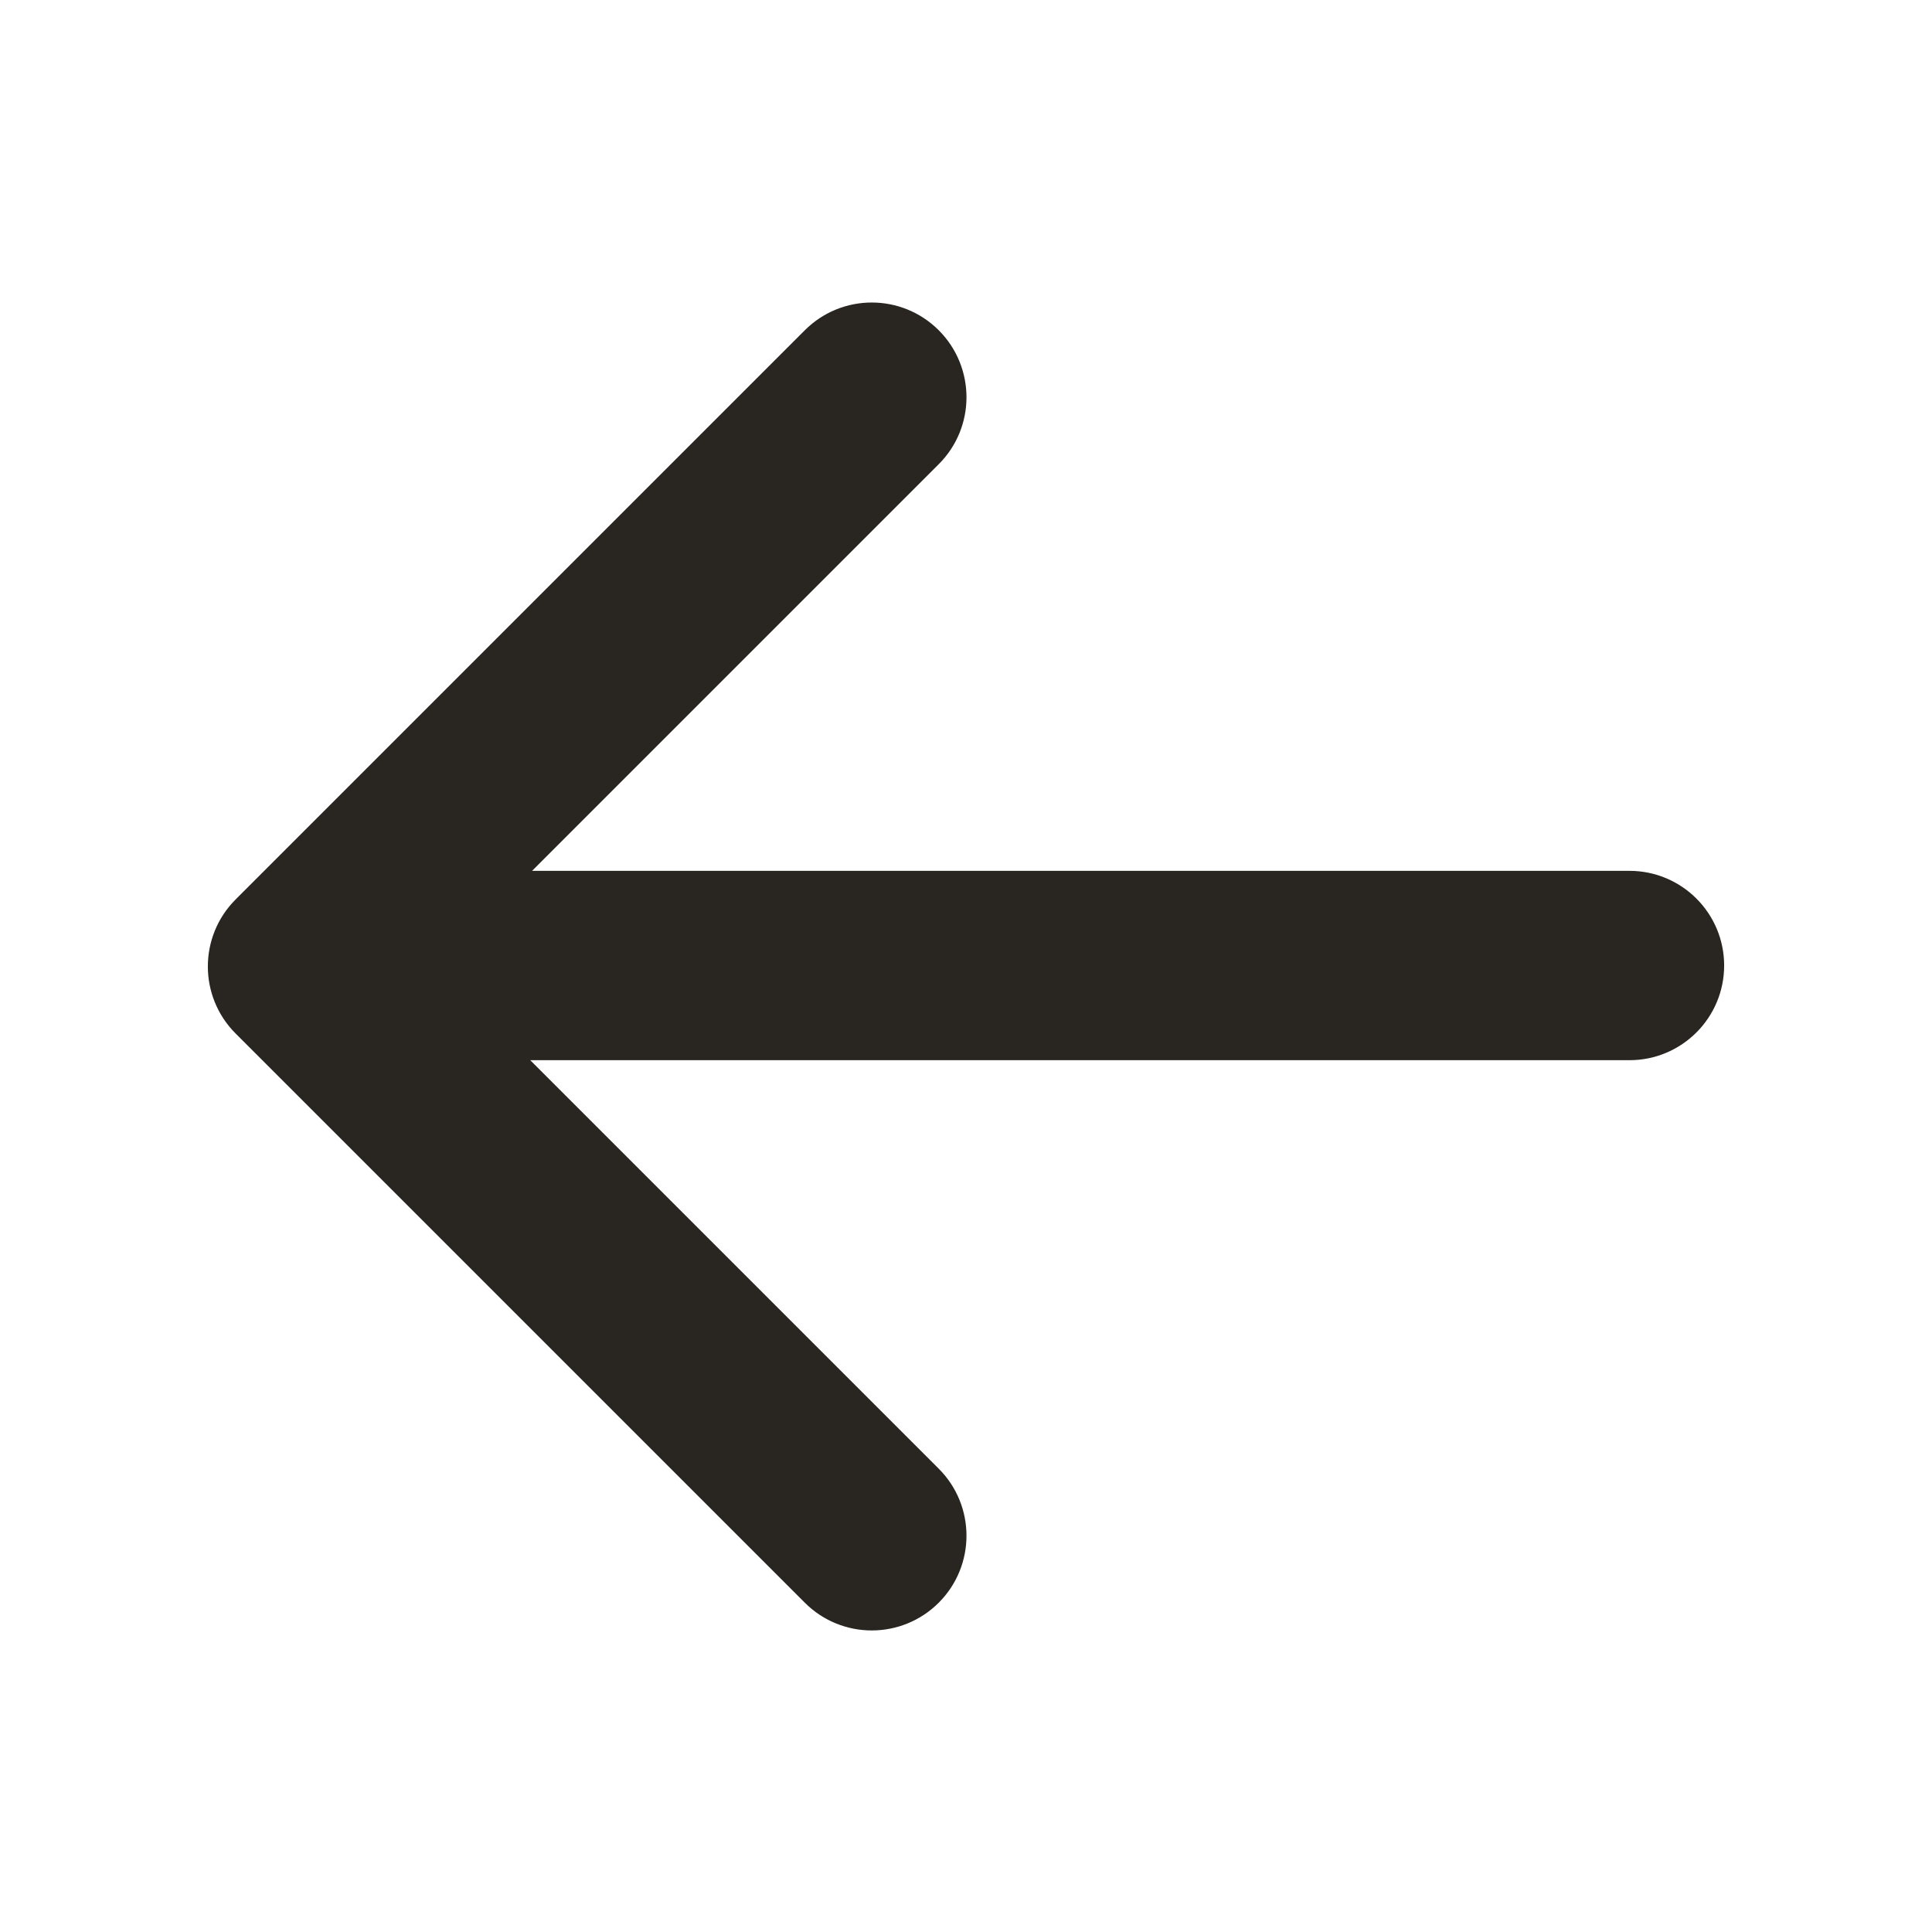
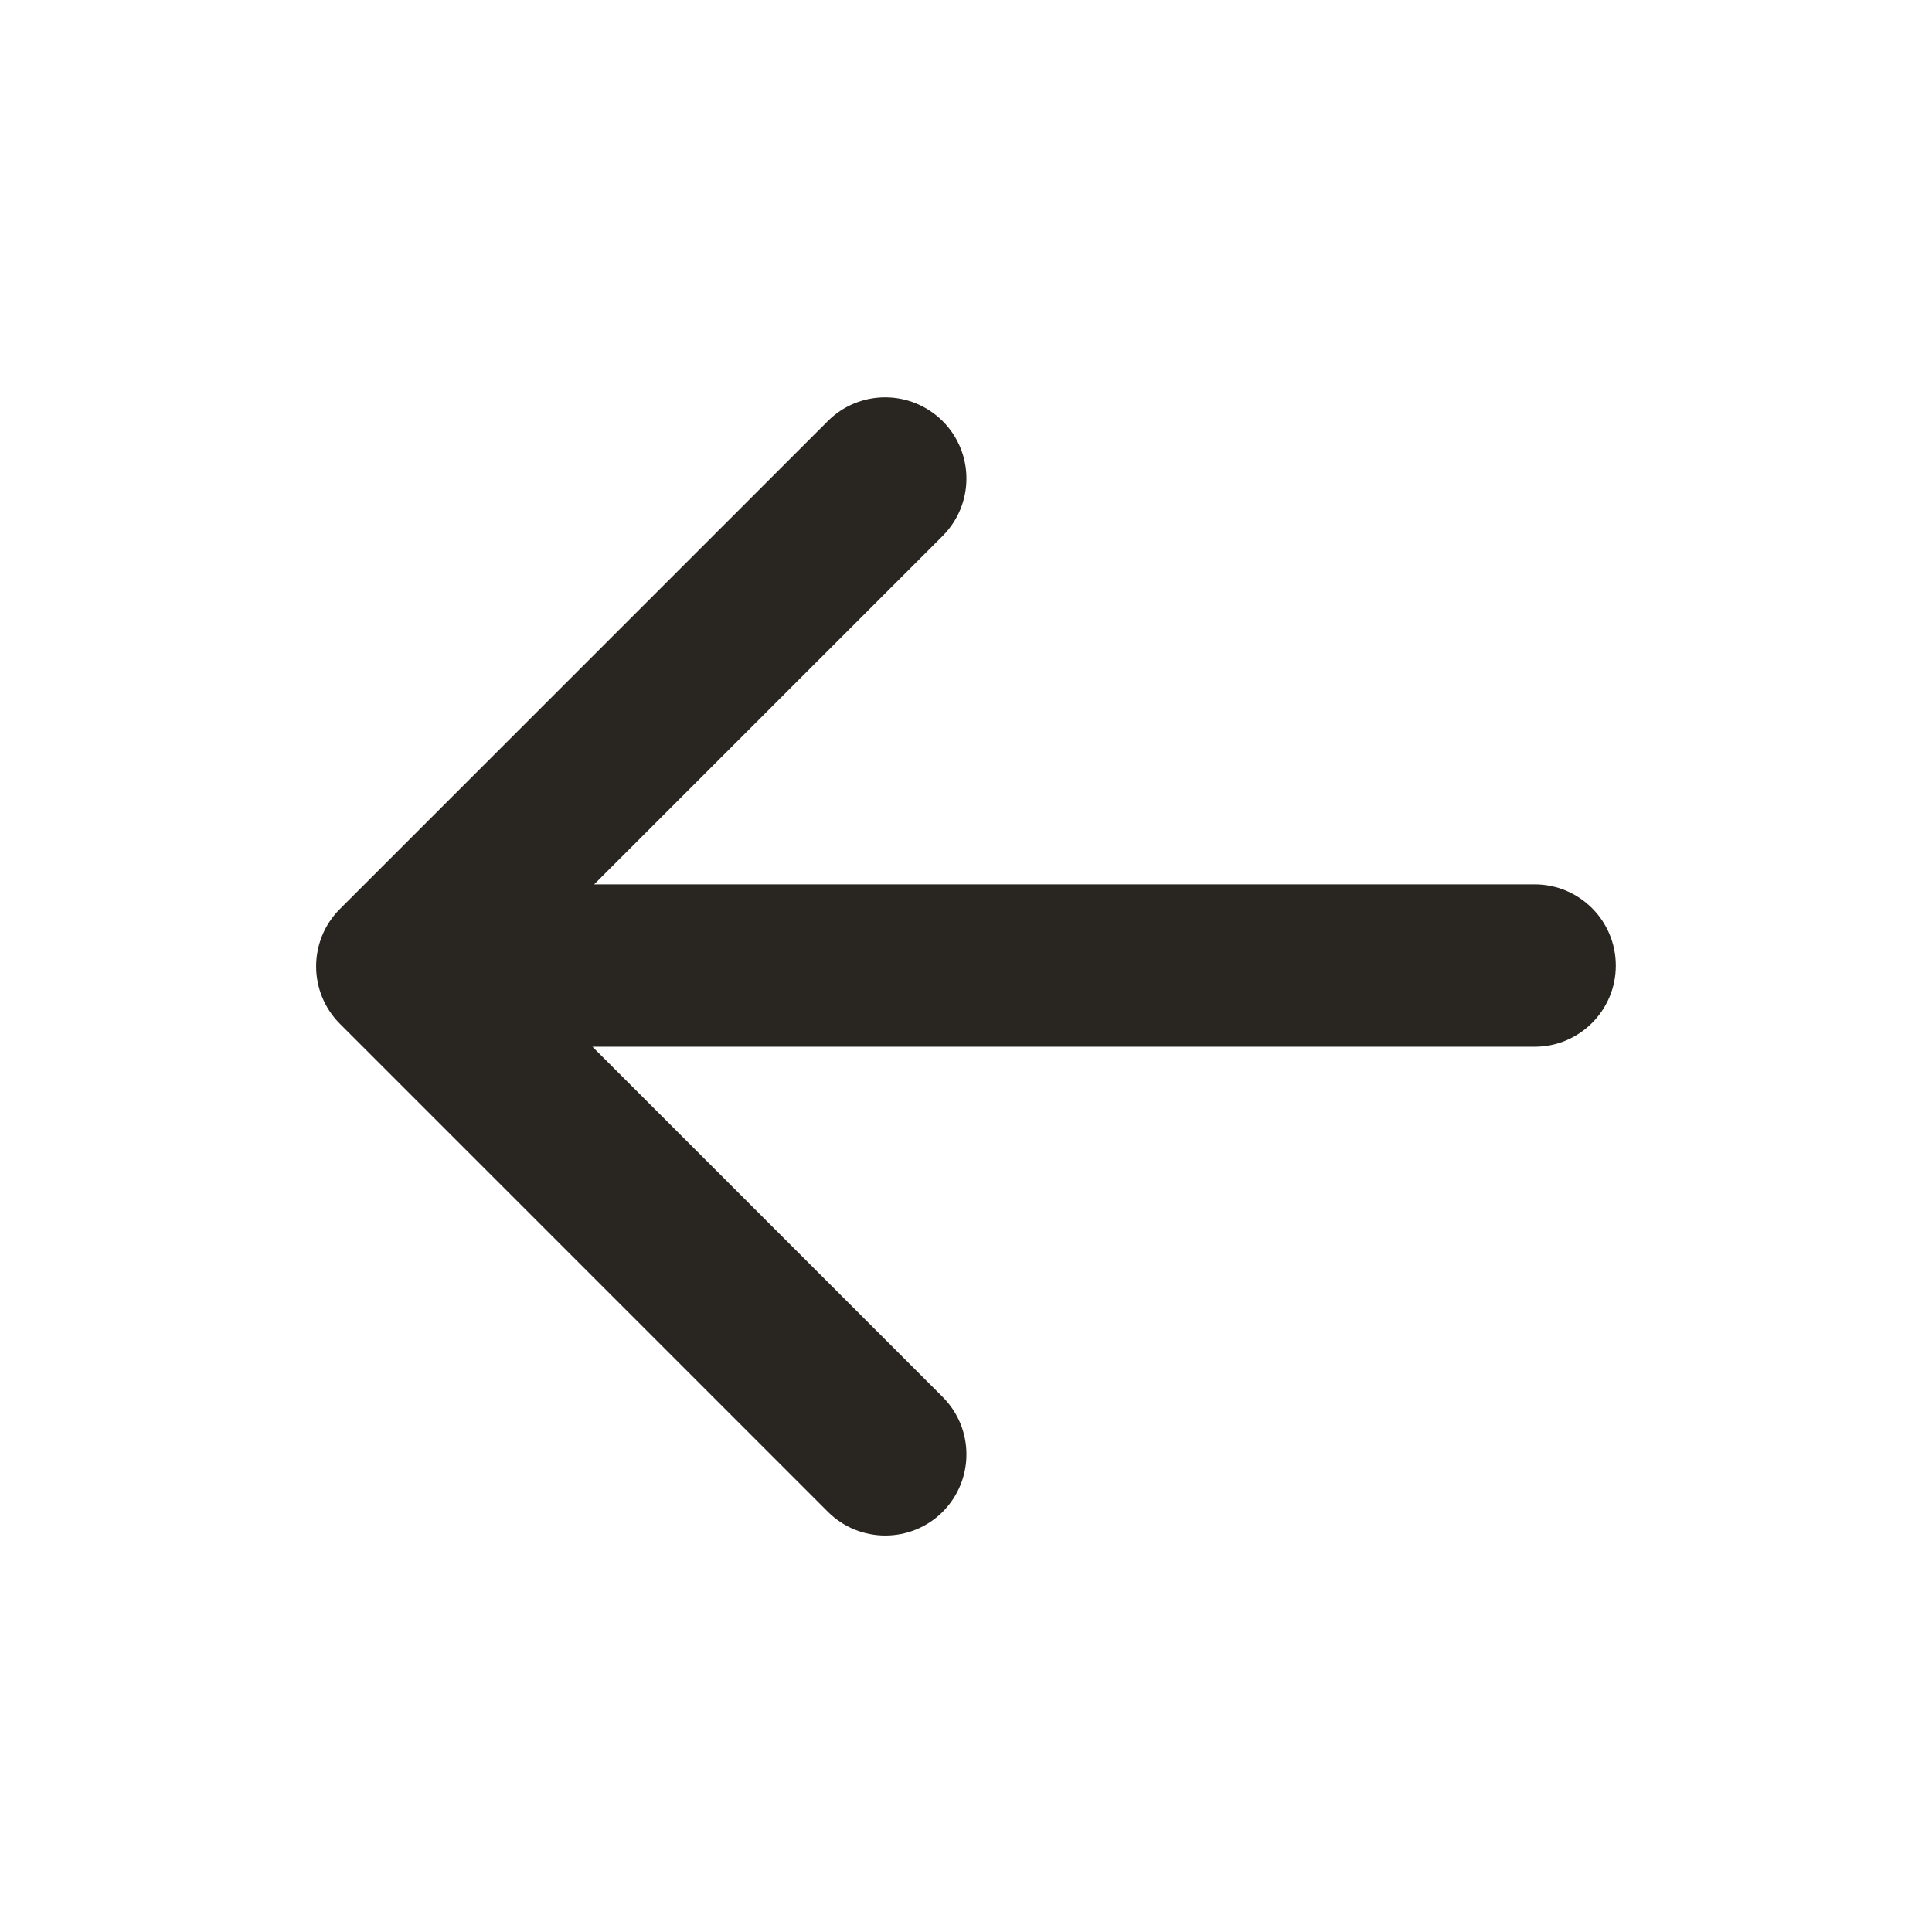
<svg xmlns="http://www.w3.org/2000/svg" preserveAspectRatio="none" overflow="visible" style="display: block;" width="24" height="24" viewBox="0 0 24 24" fill="none">
  <g id="arrow 3">
-     <path id="Vector" d="M21.368 11.994C21.368 12.616 20.864 13.12 20.242 13.12H6.466L11.626 18.28C12.066 18.72 12.066 19.434 11.626 19.874C11.186 20.314 10.473 20.314 10.033 19.874L2.962 12.803C2.522 12.363 2.522 11.649 2.962 11.209L10.033 4.138C10.473 3.698 11.186 3.698 11.626 4.138C12.066 4.578 12.066 5.292 11.626 5.731L6.49 10.867L6.611 10.868H20.242C20.864 10.868 21.368 11.372 21.368 11.994Z" fill="#292621" stroke="#292621" stroke-width="0.1" />
+     <path id="Vector" d="M20.022 11.995C20.022 12.524 19.593 12.953 19.064 12.953H7.239L11.675 17.389C12.049 17.763 12.049 18.37 11.675 18.745C11.3 19.119 10.693 19.118 10.319 18.744L4.258 12.683C3.884 12.309 3.883 11.702 4.257 11.328L10.319 5.266C10.693 4.892 11.3 4.893 11.675 5.267C12.049 5.641 12.049 6.247 11.675 6.622L7.26 11.036H19.064C19.593 11.036 20.022 11.465 20.022 11.995Z" fill="#292621" stroke="#292621" stroke-width="0.1" />
  </g>
</svg>
